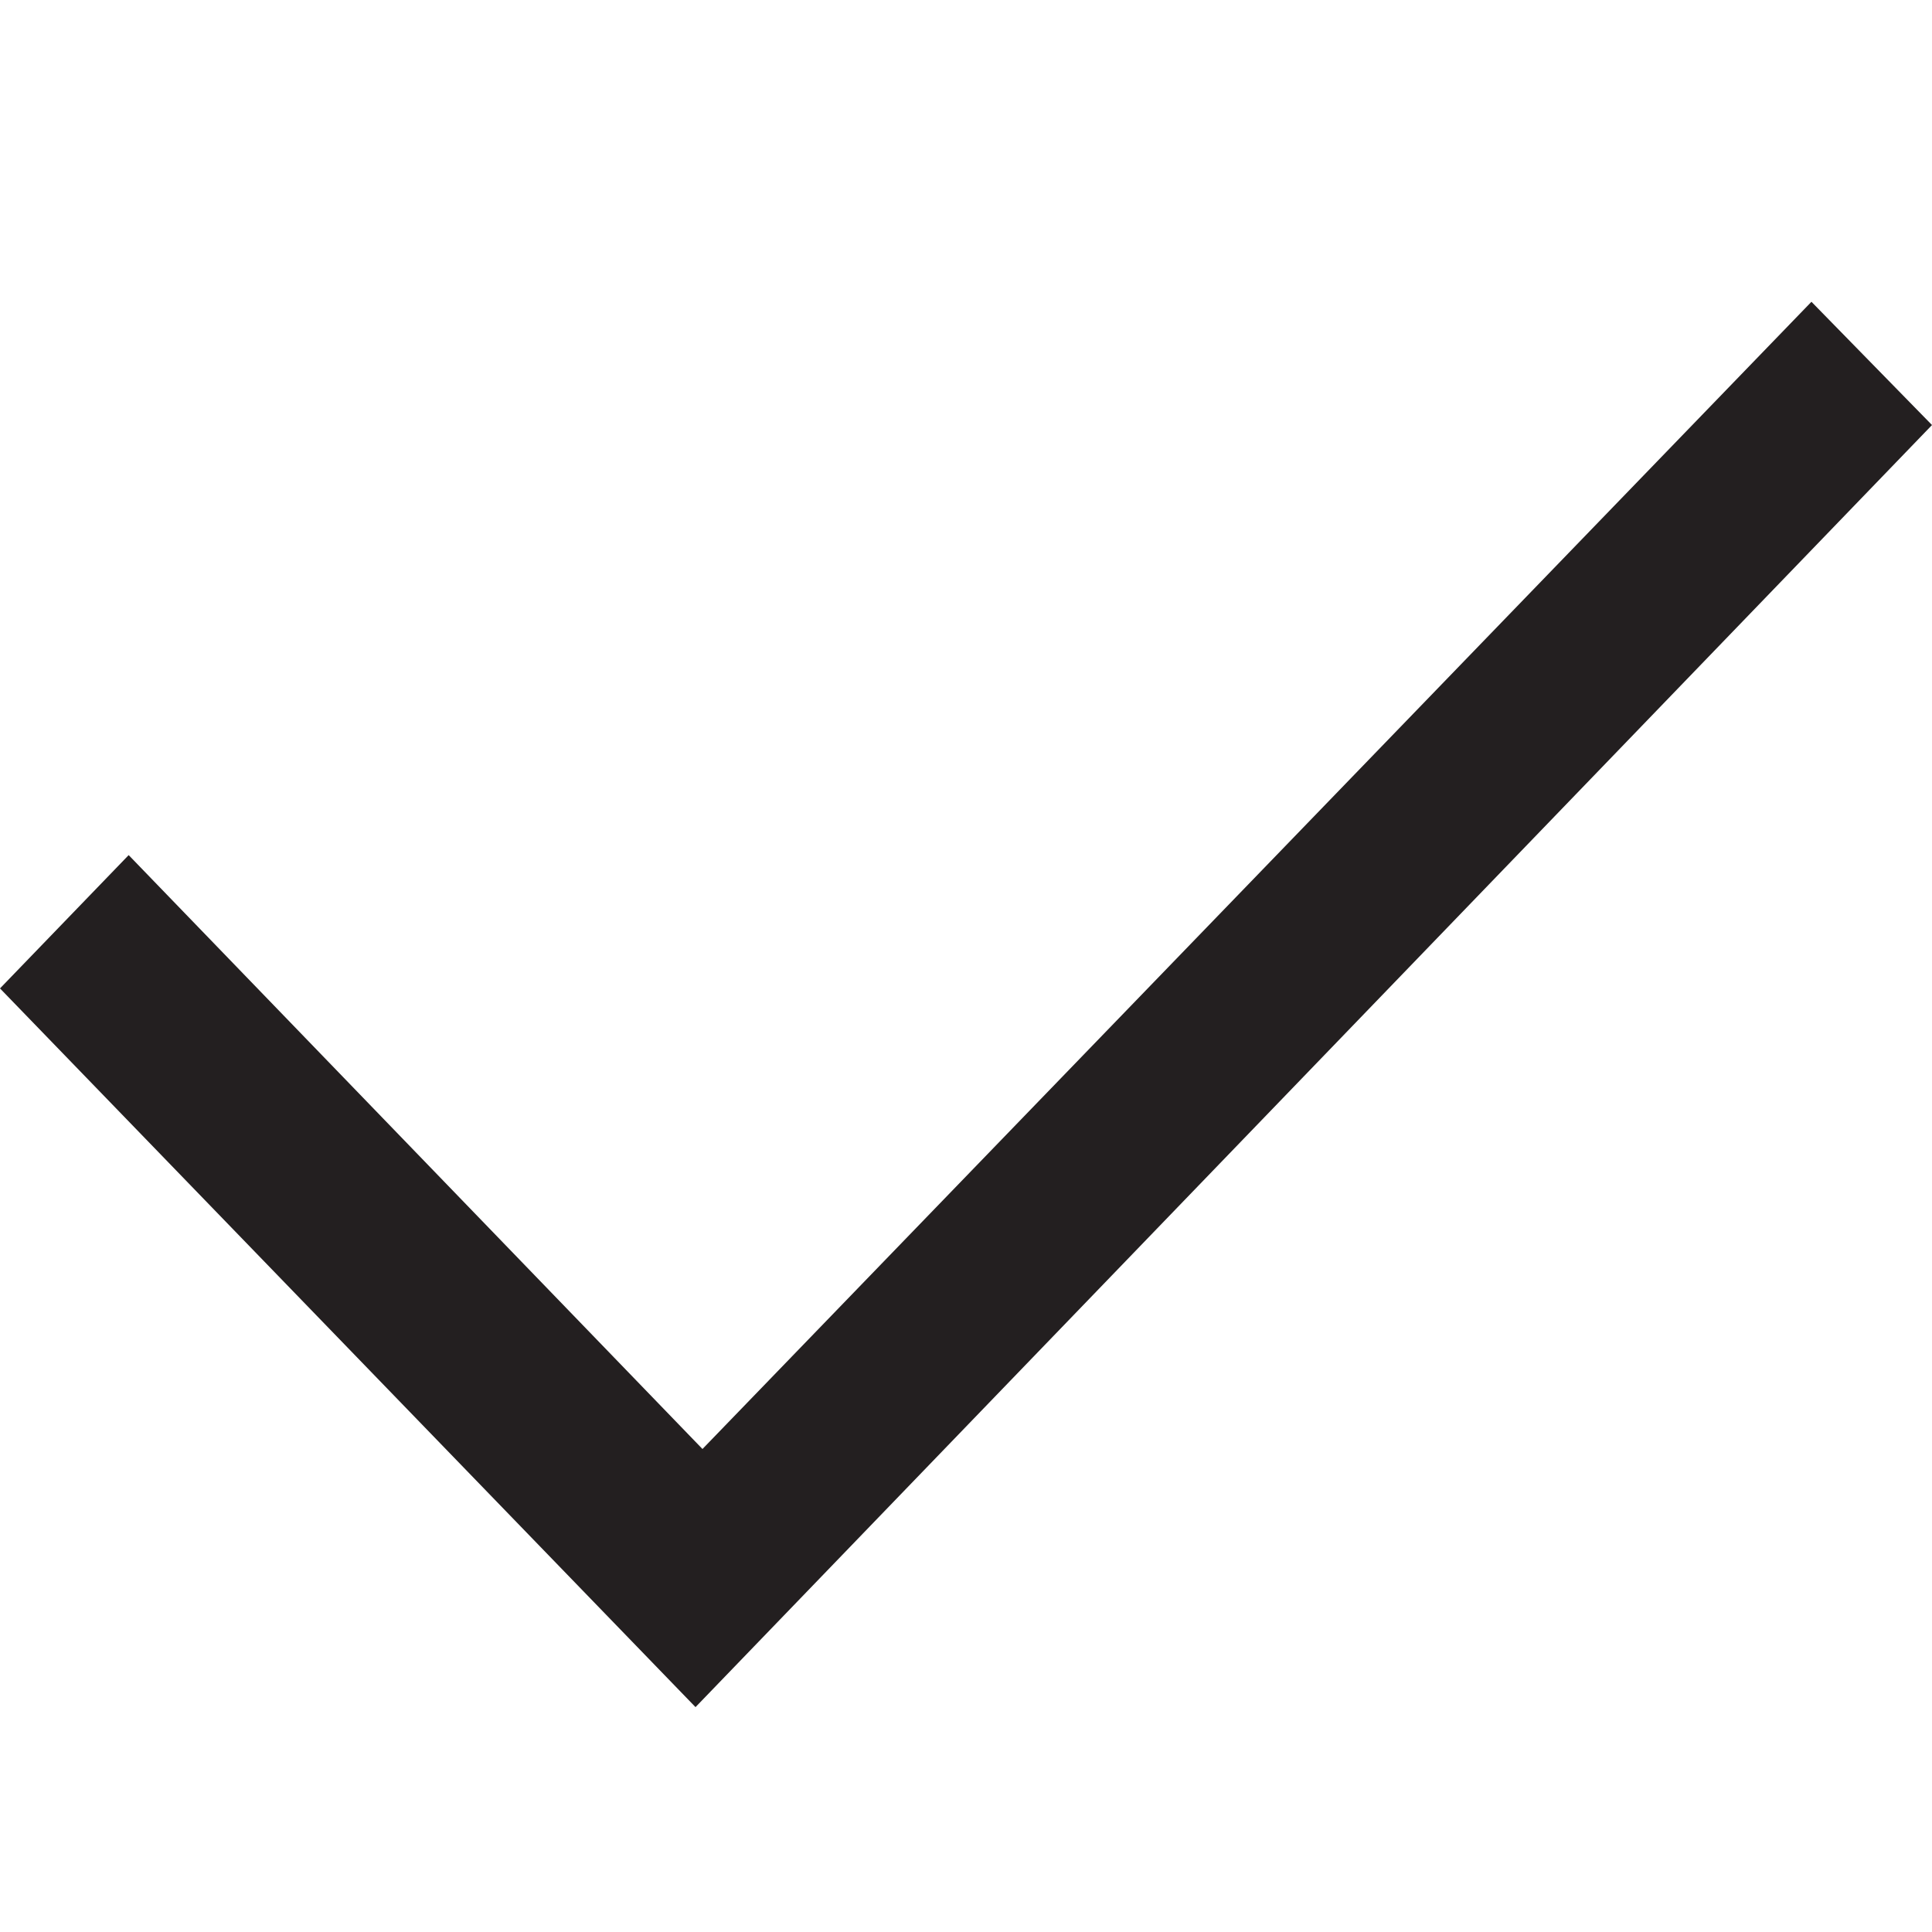
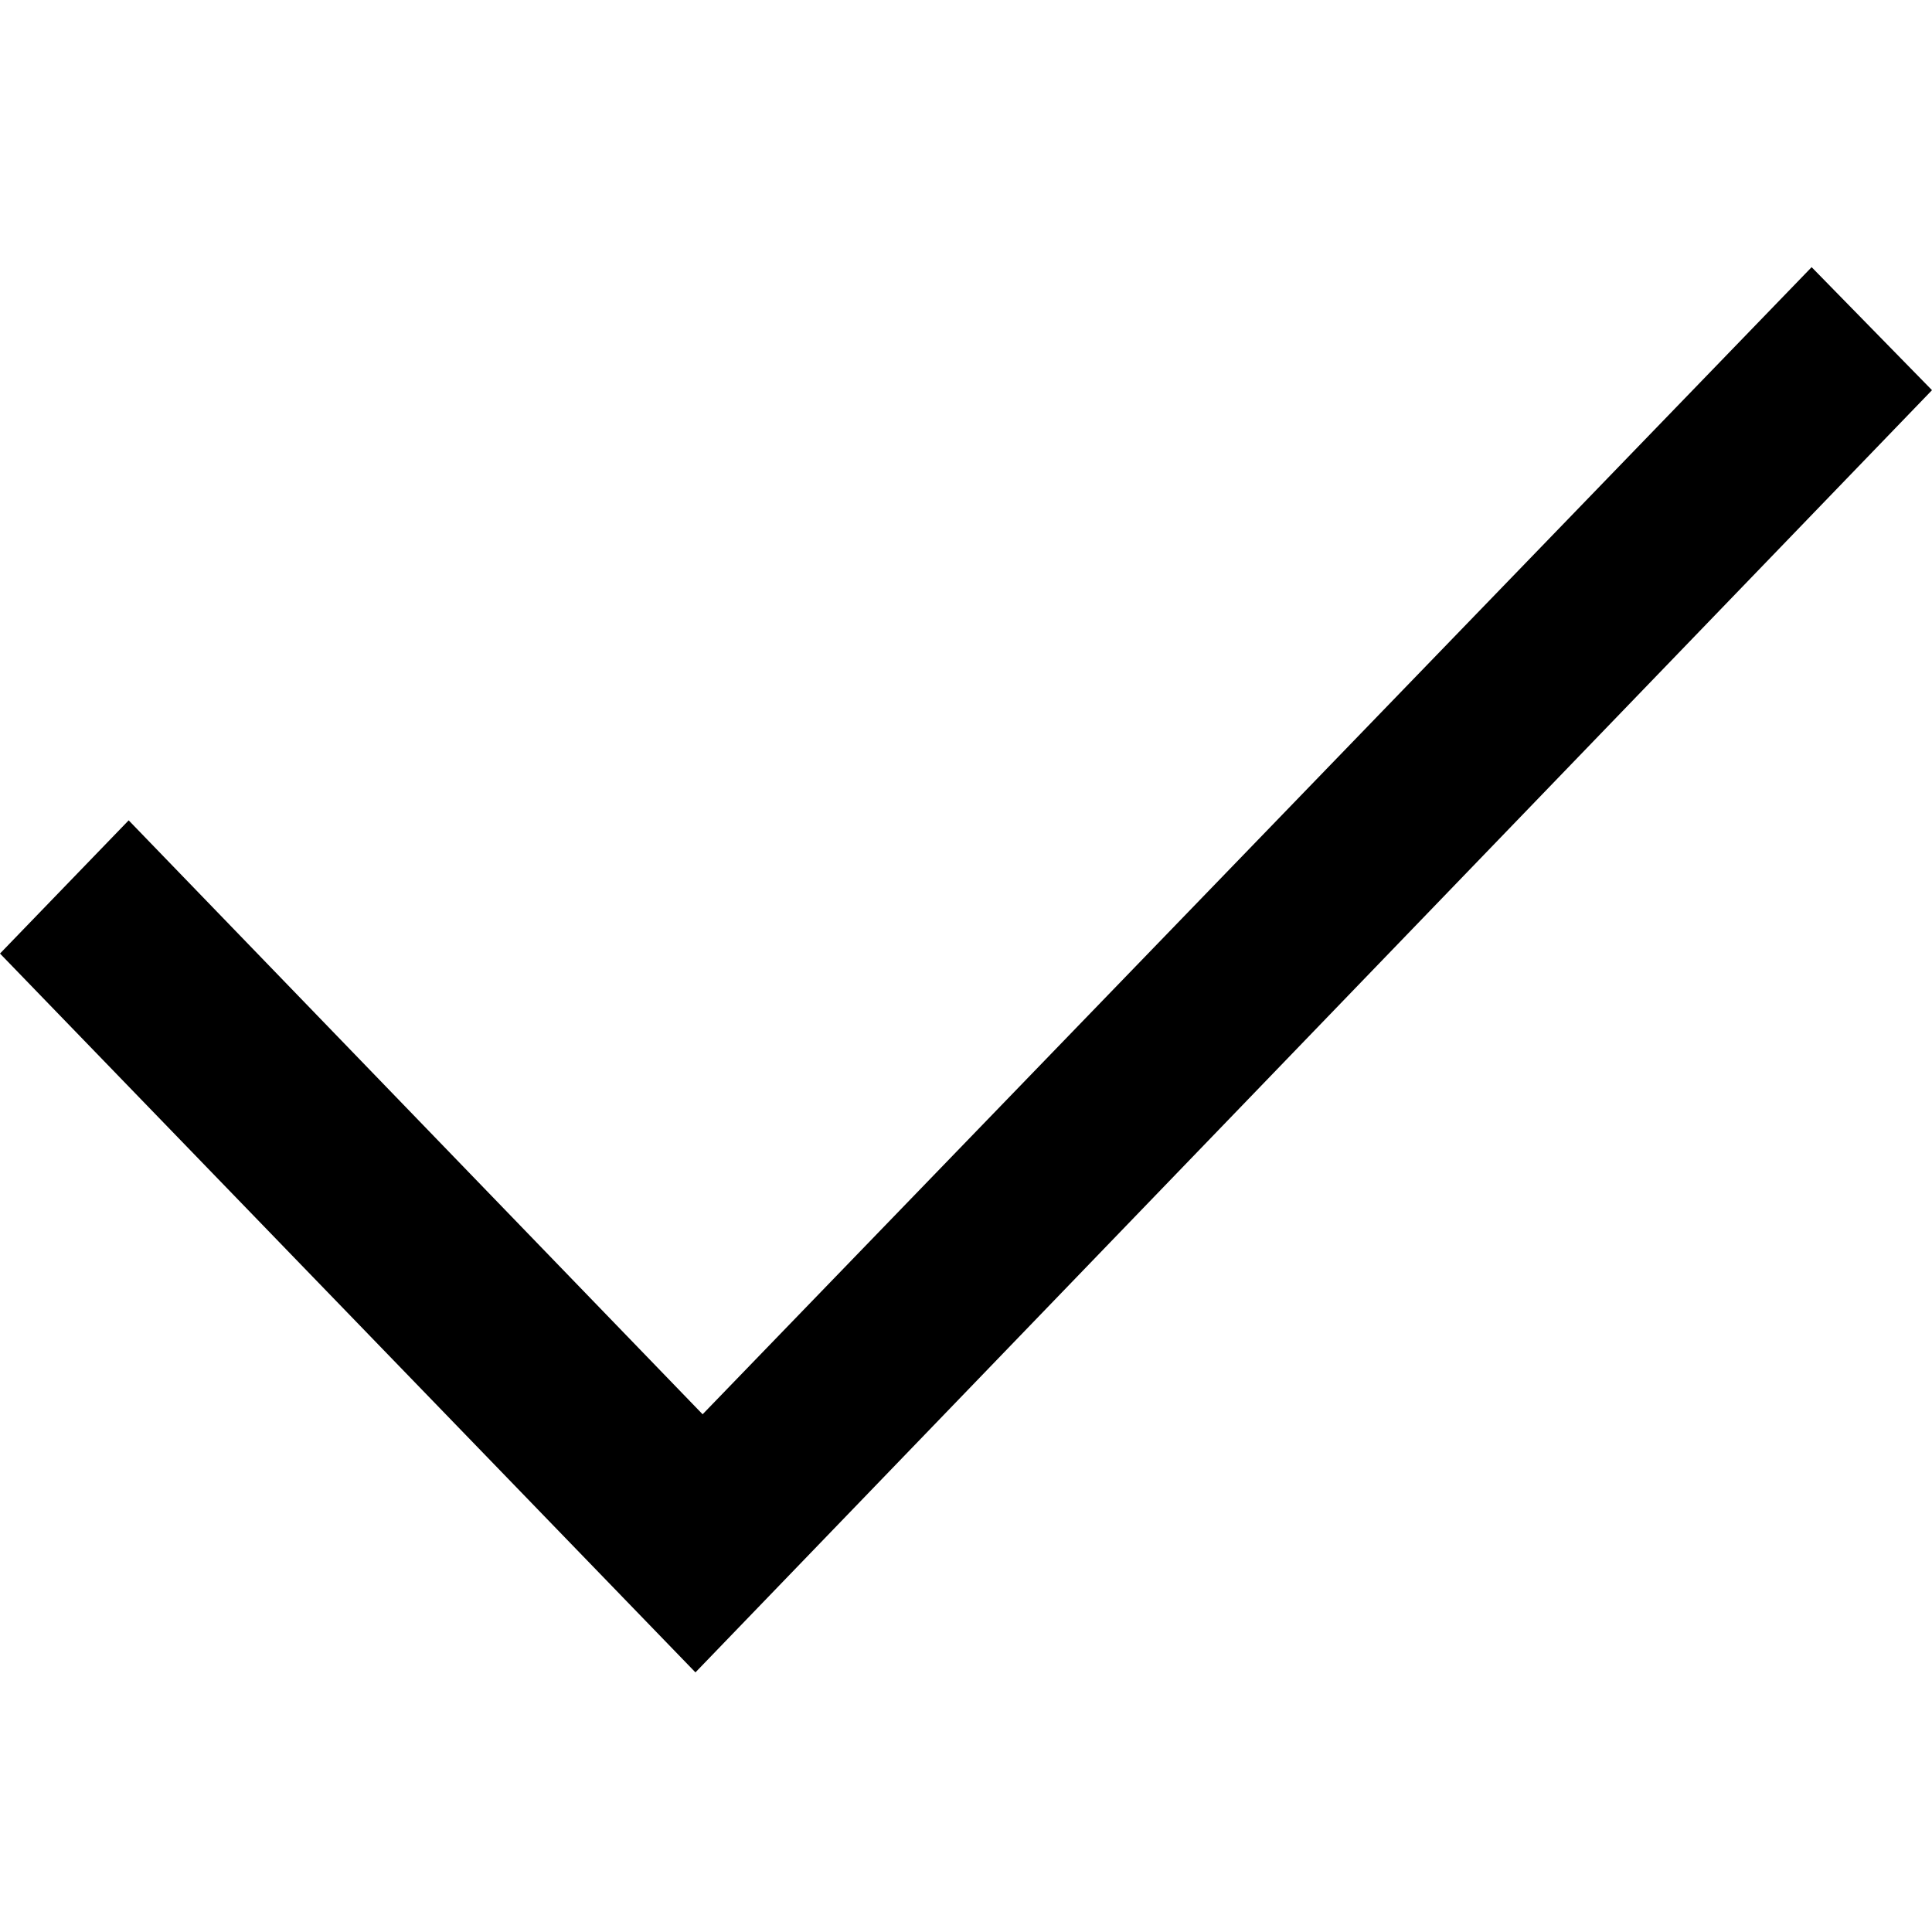
- <svg xmlns="http://www.w3.org/2000/svg" id="Layer_1" data-name="Layer 1" viewBox="0 0 50 50">
-   <defs>
-     <style>.cls-1{fill:#231f20;fill-rule:evenodd;}</style>
-   </defs>
-   <path class="cls-1" d="M46.88,7.81,18.18,37.5,3.33,22.13,0,25.58l18,18.6L50,11Z" />
+ <svg xmlns="http://www.w3.org/2000/svg" version="1.1" id="Layer_1" x="0px" y="0px" viewBox="0 0 512 512" style="enable-background:new 0 0 512 512;" xml:space="preserve">
+   <style type="text/css">
+ 	.st0{fill-rule:evenodd;clip-rule:evenodd;}
+ </style>
+   <path class="st0" d="M480.1,70.8l-293.9,304L34.1,217.4L0,252.7l184.3,190.5L512,103.4L480.1,70.8z" />
</svg>
